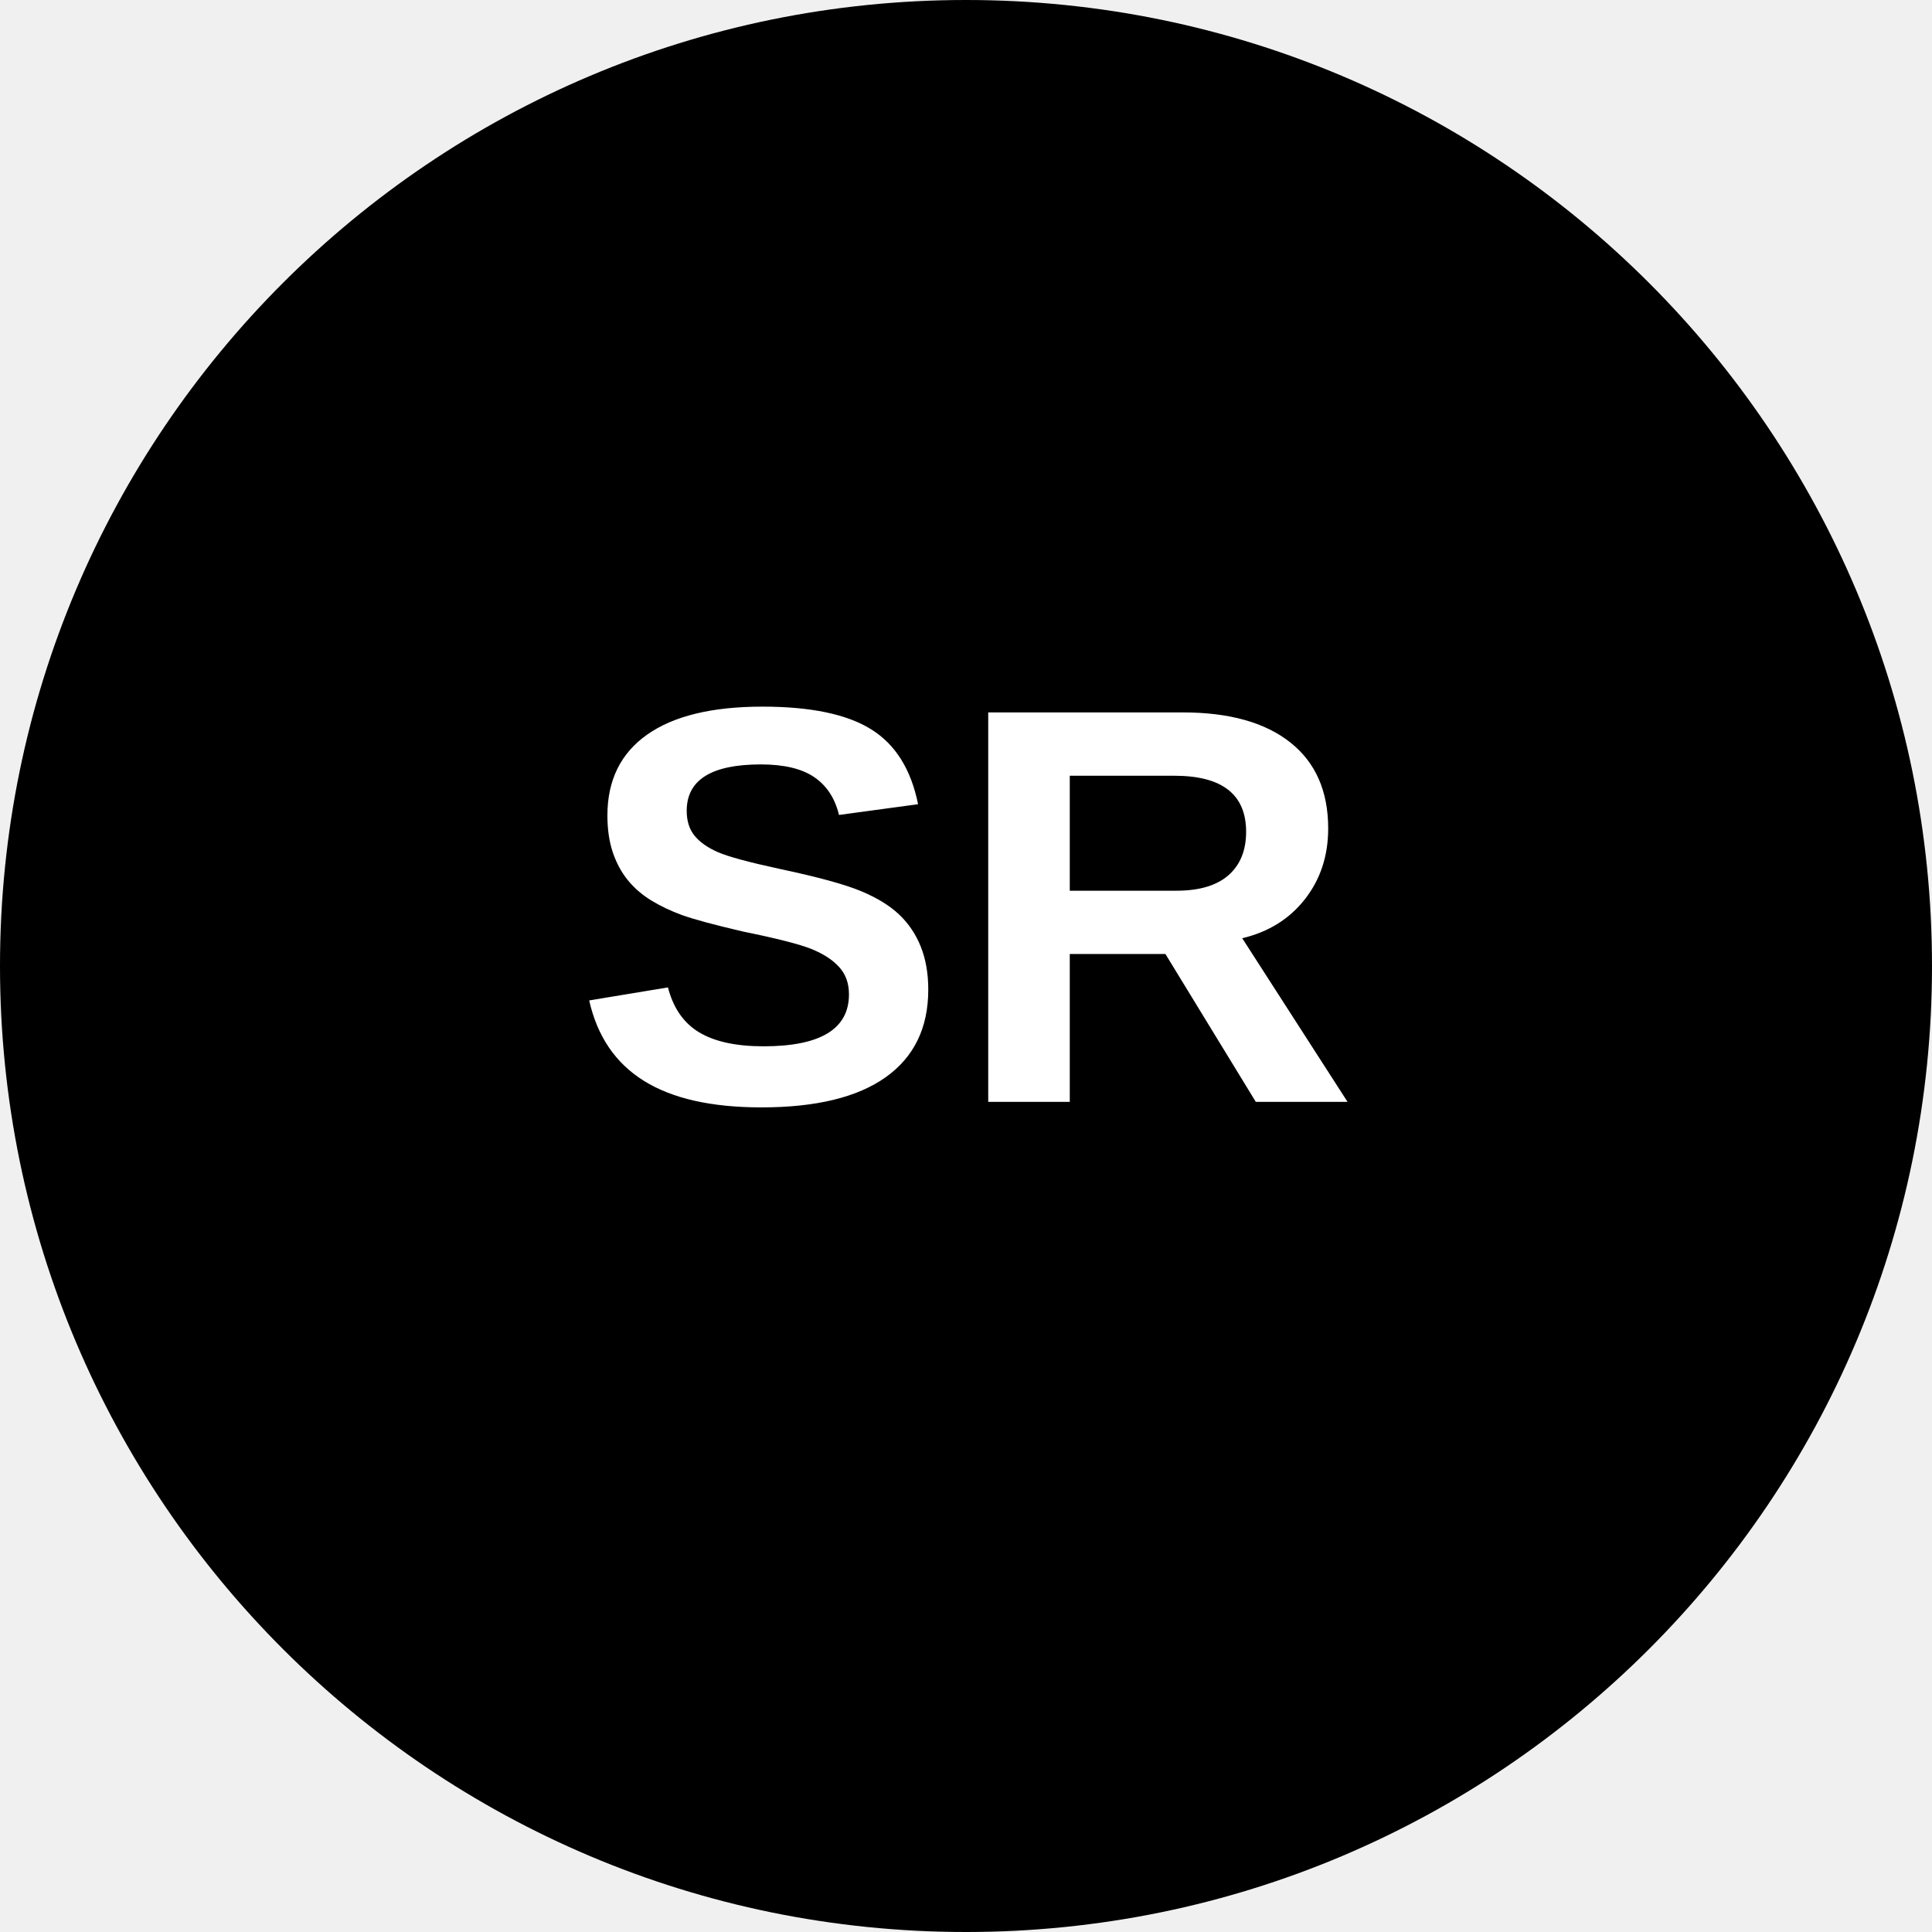
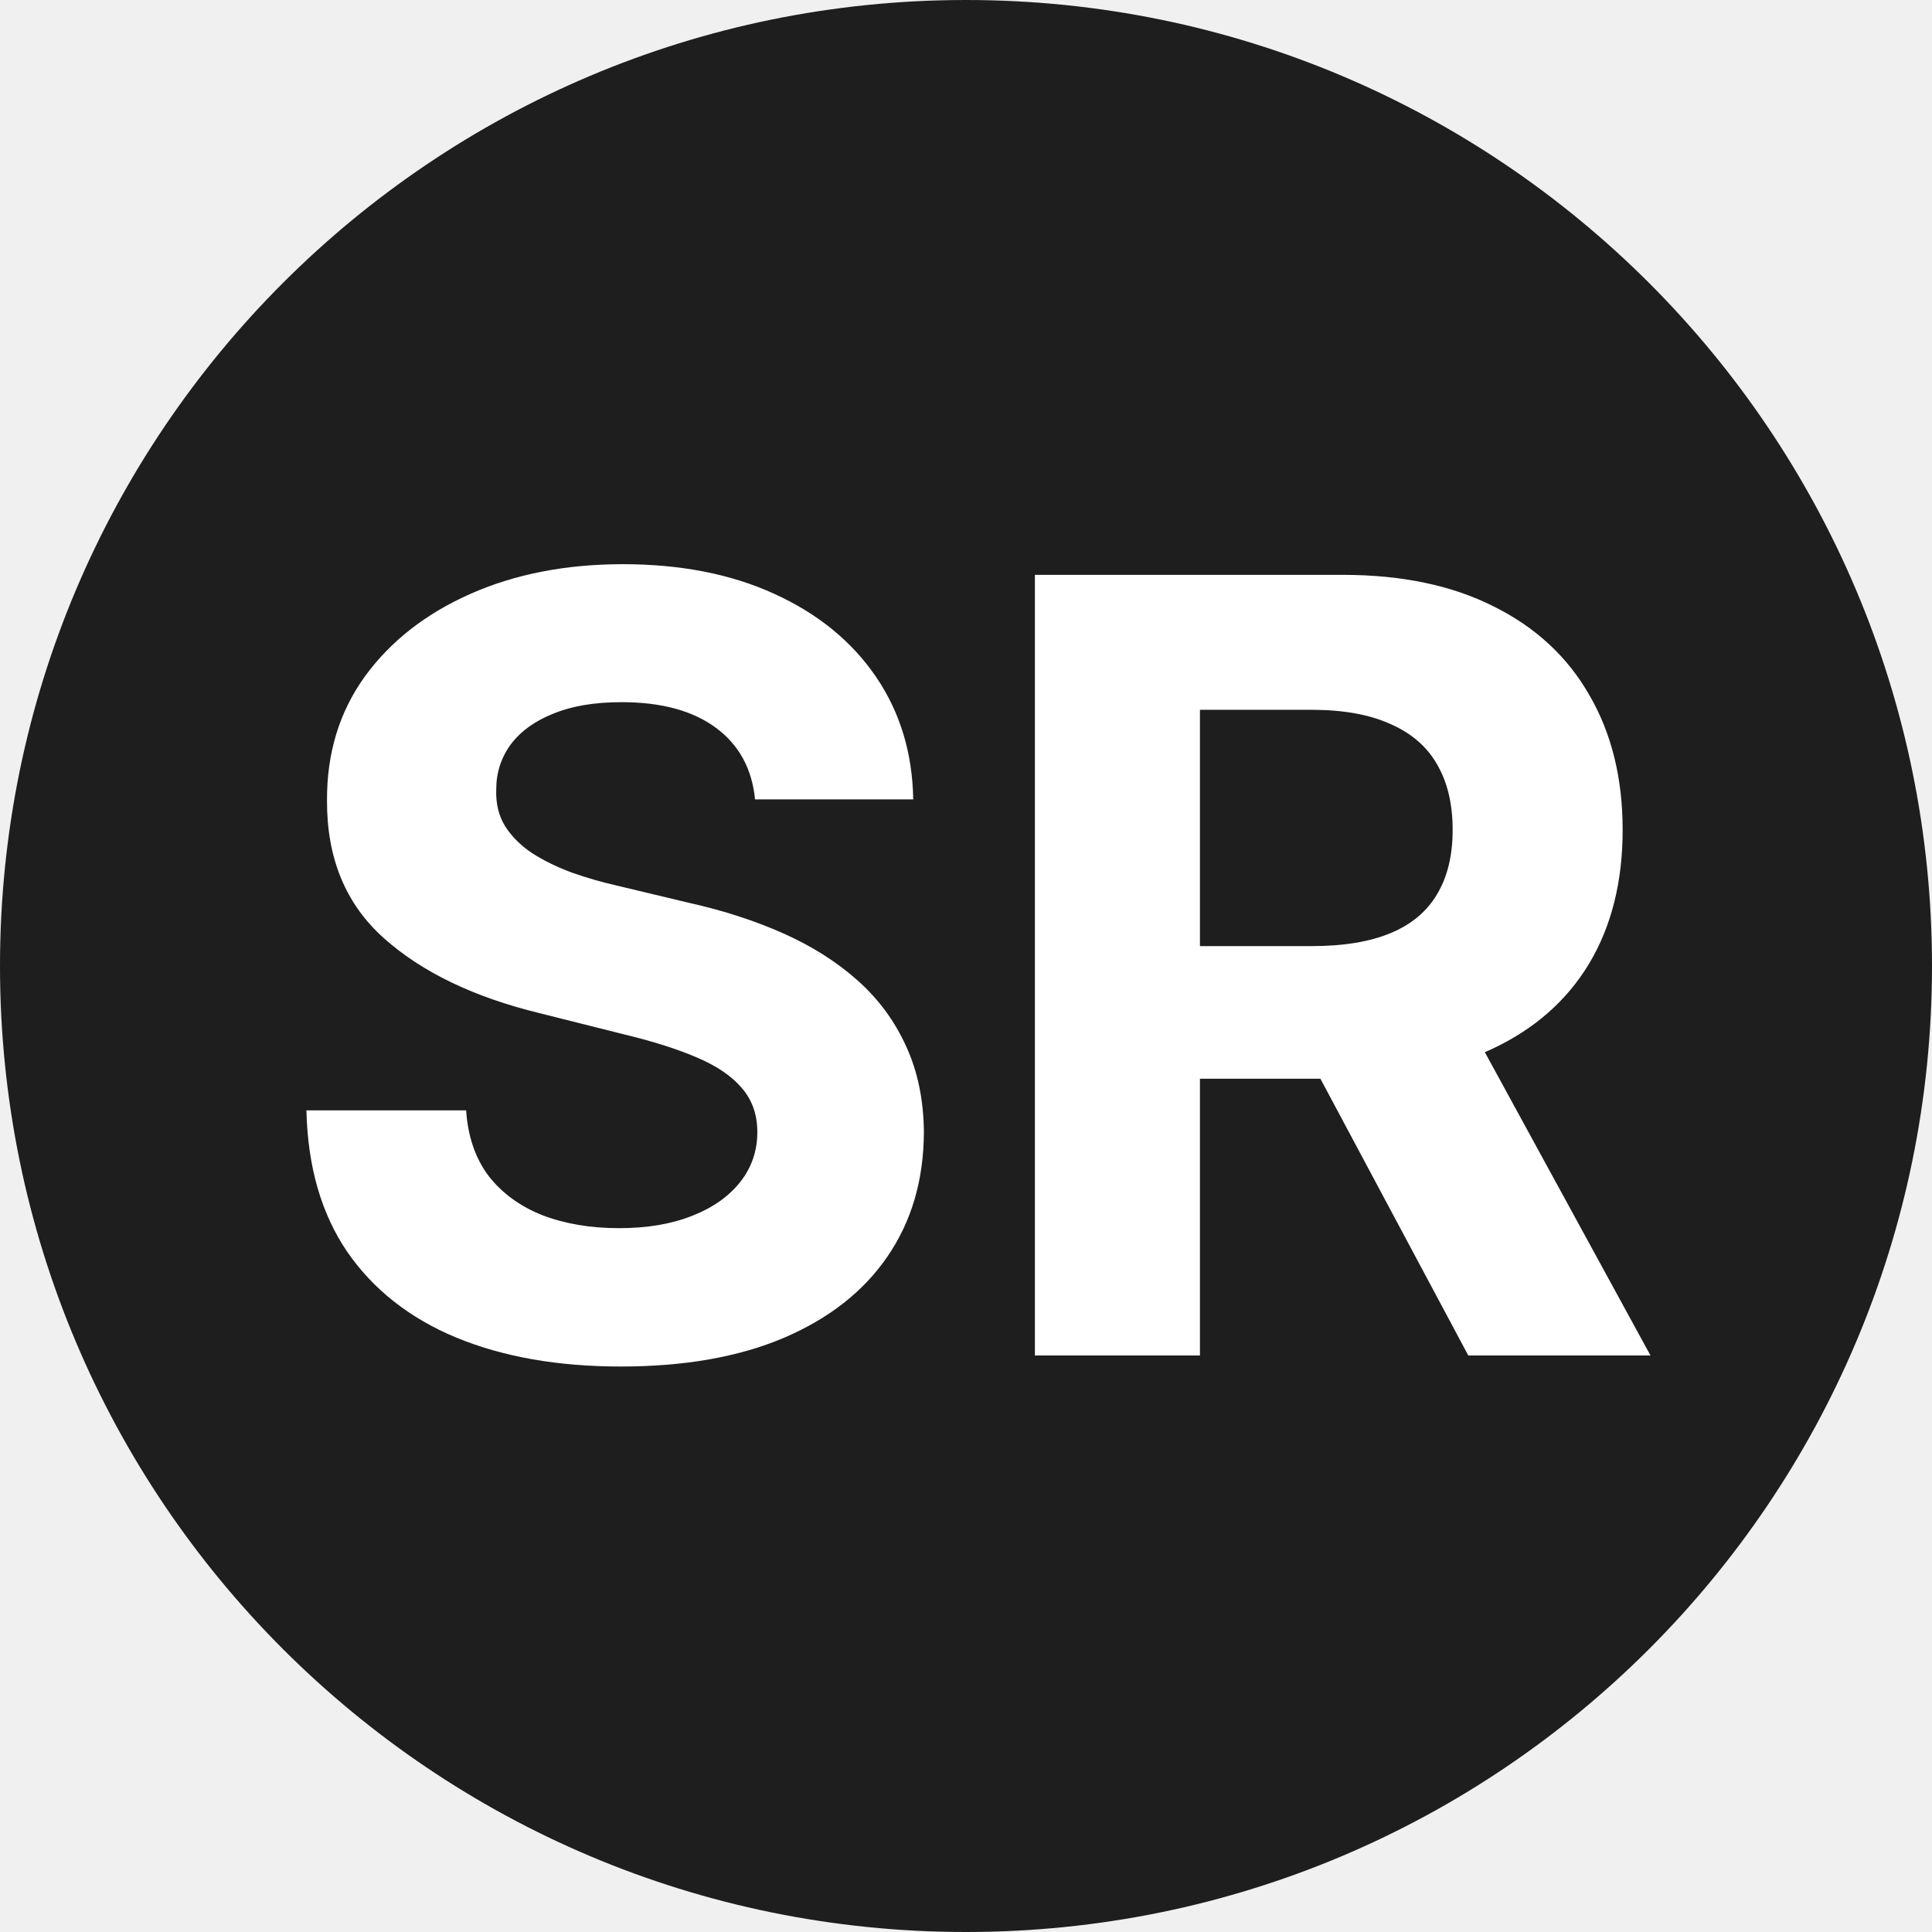
- <svg xmlns="http://www.w3.org/2000/svg" viewBox="0 0 512 512" role="img" aria-labelledby="title">
-   <circle cx="256" cy="256" r="256" fill="#000000" />
-   <text x="256" y="292" fill="#ffffff" font-family="Arial, Helvetica, sans-serif" font-size="150" font-weight="800" text-anchor="middle">SR</text>
+ <svg xmlns="http://www.w3.org/2000/svg" width="315" height="315" viewBox="0 0 315 315" fill="none">
+   <circle cx="157.5" cy="157.5" r="157.5" fill="#1E1E1E" />
+   <path d="M123.105 130.331C122.608 125.318 120.474 121.423 116.704 118.647C112.934 115.872 107.817 114.484 101.354 114.484C96.963 114.484 93.254 115.105 90.23 116.348C87.206 117.549 84.886 119.227 83.27 121.382C81.696 123.536 80.908 125.98 80.908 128.715C80.826 130.993 81.302 132.982 82.338 134.681C83.415 136.379 84.886 137.85 86.75 139.093C88.614 140.295 90.769 141.351 93.213 142.262C95.657 143.132 98.267 143.878 101.043 144.5L112.478 147.234C118.03 148.477 123.125 150.134 127.766 152.206C132.406 154.277 136.424 156.825 139.822 159.849C143.219 162.874 145.85 166.437 147.714 170.538C149.62 174.64 150.594 179.342 150.635 184.645C150.594 192.434 148.605 199.187 144.669 204.904C140.775 210.58 135.14 214.993 127.766 218.141C120.433 221.249 111.587 222.802 101.23 222.802C90.955 222.802 82.006 221.228 74.383 218.079C66.802 214.931 60.877 210.27 56.61 204.097C52.384 197.882 50.167 190.197 49.96 181.041H75.999C76.289 185.308 77.511 188.871 79.665 191.73C81.861 194.547 84.782 196.681 88.428 198.131C92.115 199.539 96.279 200.244 100.919 200.244C105.476 200.244 109.433 199.581 112.789 198.255C116.186 196.929 118.817 195.086 120.681 192.724C122.545 190.363 123.478 187.649 123.478 184.583C123.478 181.724 122.628 179.321 120.93 177.374C119.272 175.427 116.828 173.77 113.597 172.403C110.406 171.036 106.491 169.793 101.851 168.674L87.993 165.194C77.263 162.584 68.79 158.503 62.576 152.951C56.361 147.4 53.275 139.922 53.316 130.517C53.275 122.811 55.325 116.079 59.468 110.32C63.653 104.561 69.391 100.066 76.683 96.835C83.974 93.603 92.26 91.987 101.54 91.987C110.987 91.987 119.231 93.603 126.274 96.835C133.359 100.066 138.869 104.561 142.805 110.32C146.741 116.079 148.771 122.749 148.895 130.331H123.105ZM168.735 221V93.727H218.948C228.559 93.727 236.763 95.447 243.557 98.885C250.393 102.283 255.592 107.109 259.155 113.365C262.76 119.58 264.562 126.892 264.562 135.302C264.562 143.754 262.739 151.025 259.093 157.115C255.447 163.164 250.165 167.804 243.246 171.036C236.369 174.267 228.042 175.883 218.264 175.883H184.644V154.256H213.914C219.051 154.256 223.319 153.552 226.716 152.143C230.113 150.735 232.64 148.622 234.297 145.805C235.996 142.987 236.845 139.487 236.845 135.302C236.845 131.076 235.996 127.513 234.297 124.613C232.64 121.713 230.092 119.517 226.654 118.026C223.256 116.493 218.968 115.727 213.79 115.727H195.643V221H168.735ZM237.467 163.081L269.099 221H239.393L208.445 163.081H237.467Z" fill="white" />
</svg>
